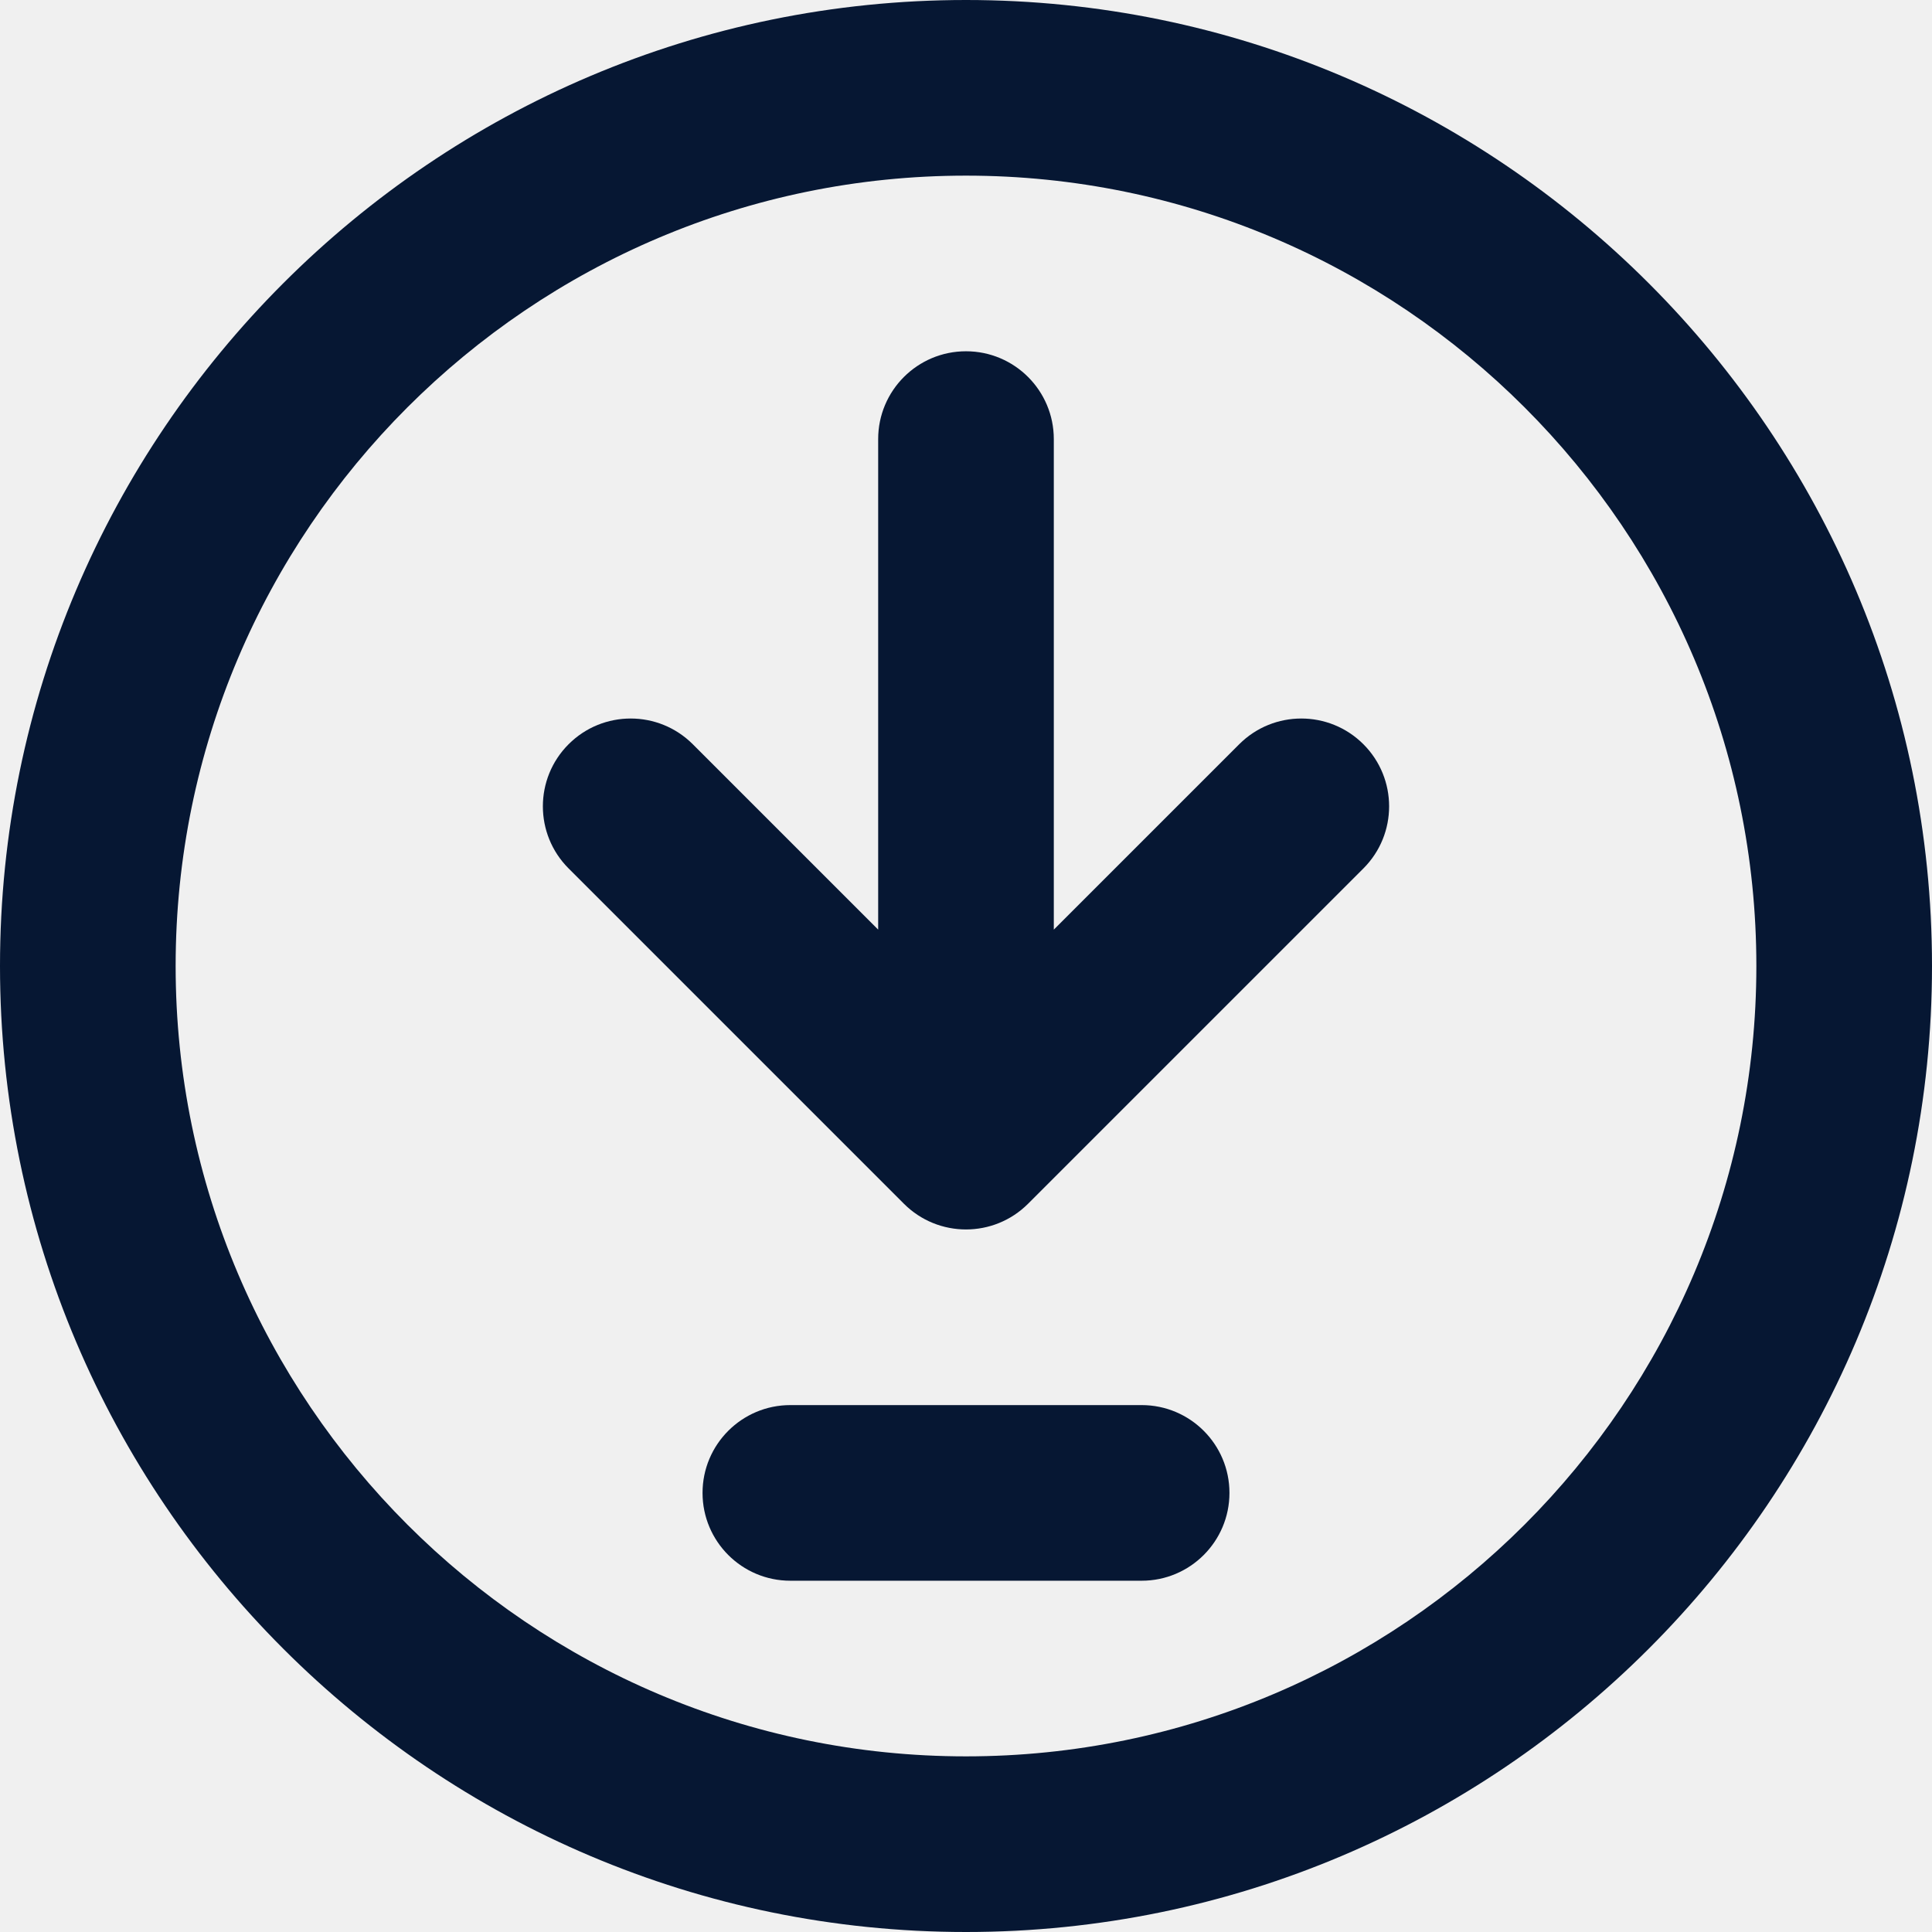
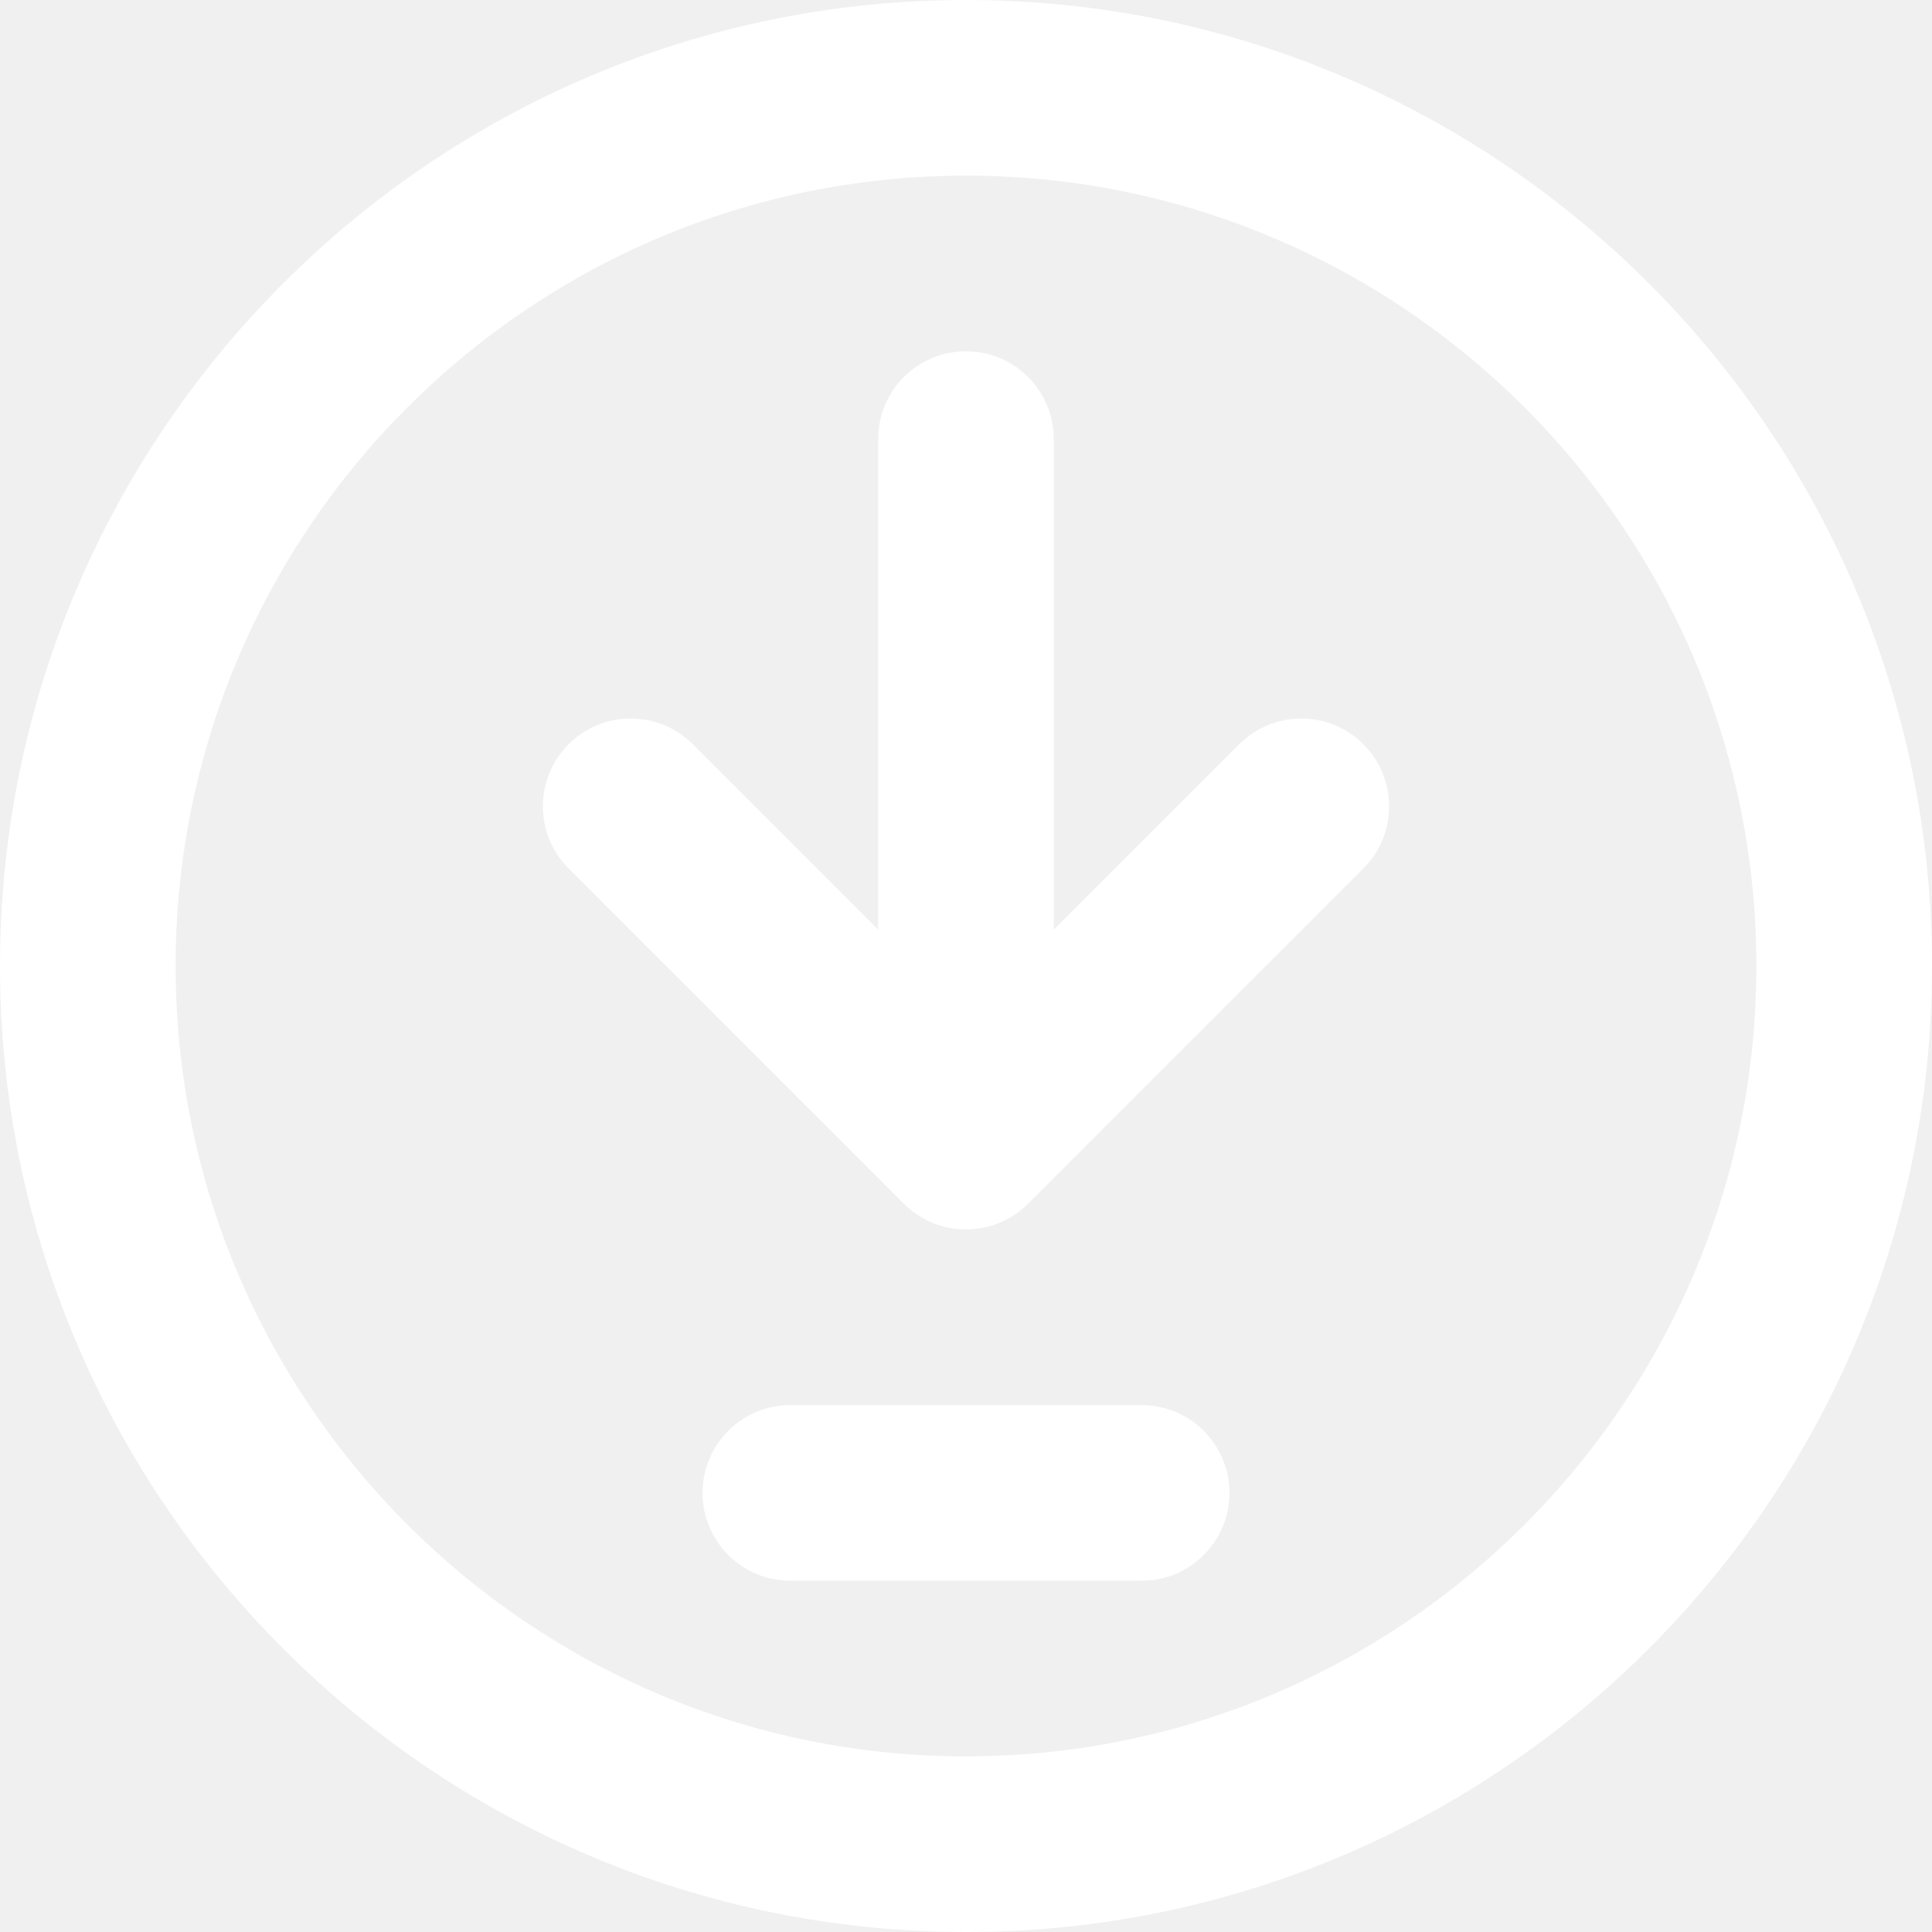
- <svg xmlns="http://www.w3.org/2000/svg" fill="#061733" width="30px" height="30px" version="1.1" id="Capa_1" x="0px" y="0px" viewBox="0 0 330 330" style="enable-background:new 0 0 330 330;" xml:space="preserve">
+ <svg xmlns="http://www.w3.org/2000/svg" fill="#fff" width="30px" height="30px" version="1.1" id="Capa_1" x="0px" y="0px" viewBox="0 0 330 330" style="enable-background:new 0 0 330 330;" xml:space="preserve">
  <g>
    <path d="M165,0C74.019,0,0,74.018,0,165c0,90.98,74.019,165,165,165s165-74.02,165-165C330,74.018,255.981,0,165,0z M165,300   c-74.439,0-135-60.561-135-135S90.561,30,165,30s135,60.561,135,135S239.439,300,165,300z" />
    <path d="M211.667,127.121l-31.669,31.666V75c0-8.285-6.716-15-15-15c-8.284,0-15,6.715-15,15v83.787l-31.665-31.666   c-5.857-5.857-15.355-5.857-21.213,0c-5.858,5.859-5.858,15.355,0,21.213l57.271,57.271c2.929,2.93,6.768,4.395,10.606,4.395   c3.838,0,7.678-1.465,10.607-4.393l57.275-57.271c5.857-5.857,5.858-15.355,0.001-21.215   C227.021,121.264,217.524,121.264,211.667,127.121z" />
    <path d="M195,240h-60c-8.284,0-15,6.715-15,15c0,8.283,6.716,15,15,15h60c8.284,0,15-6.717,15-15C210,246.715,203.284,240,195,240z   " />
  </g>
</svg>
